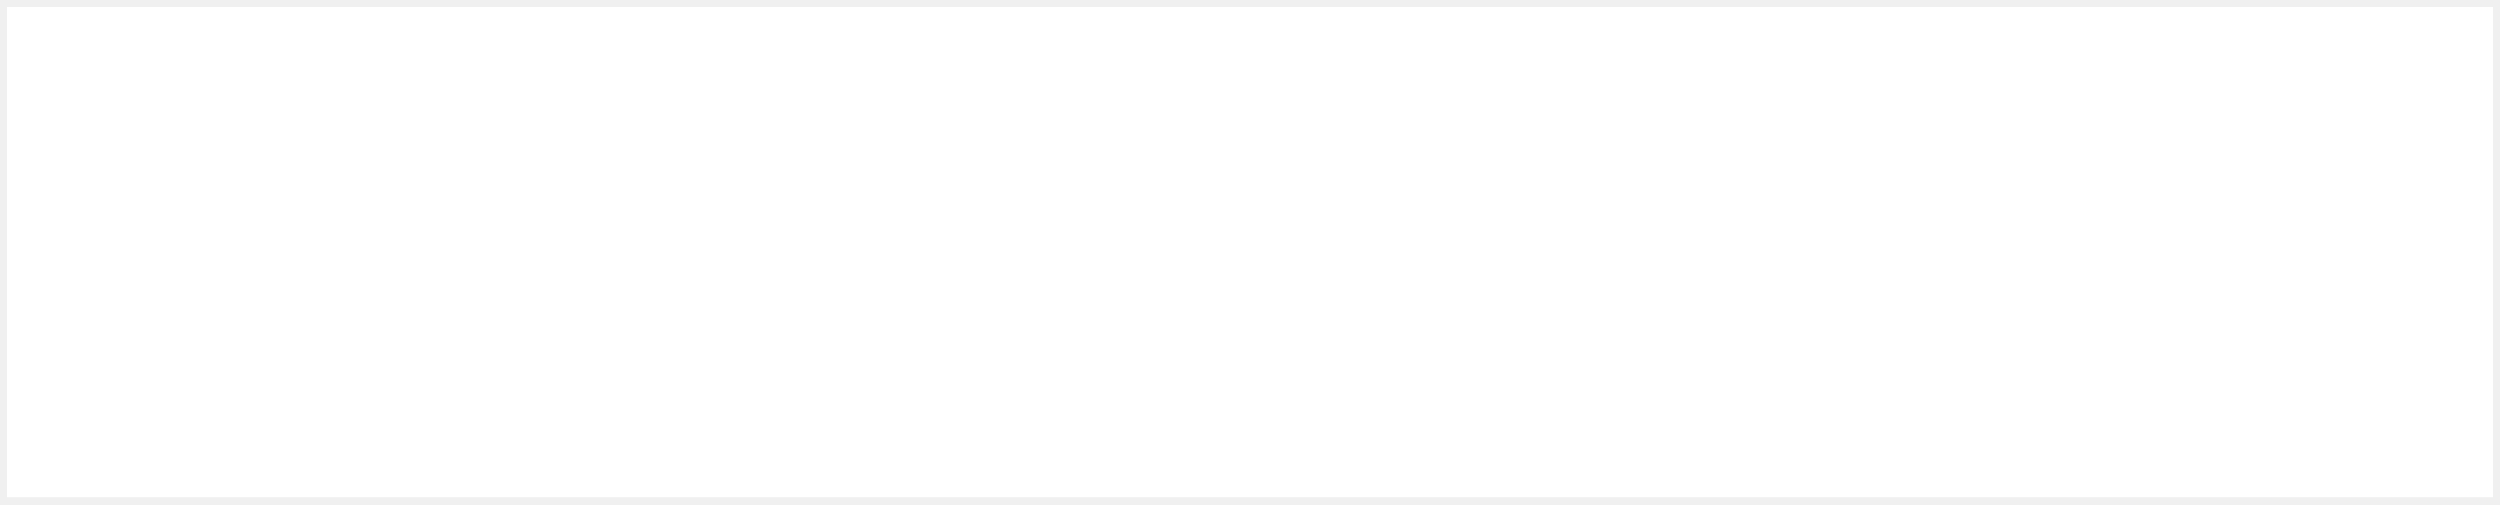
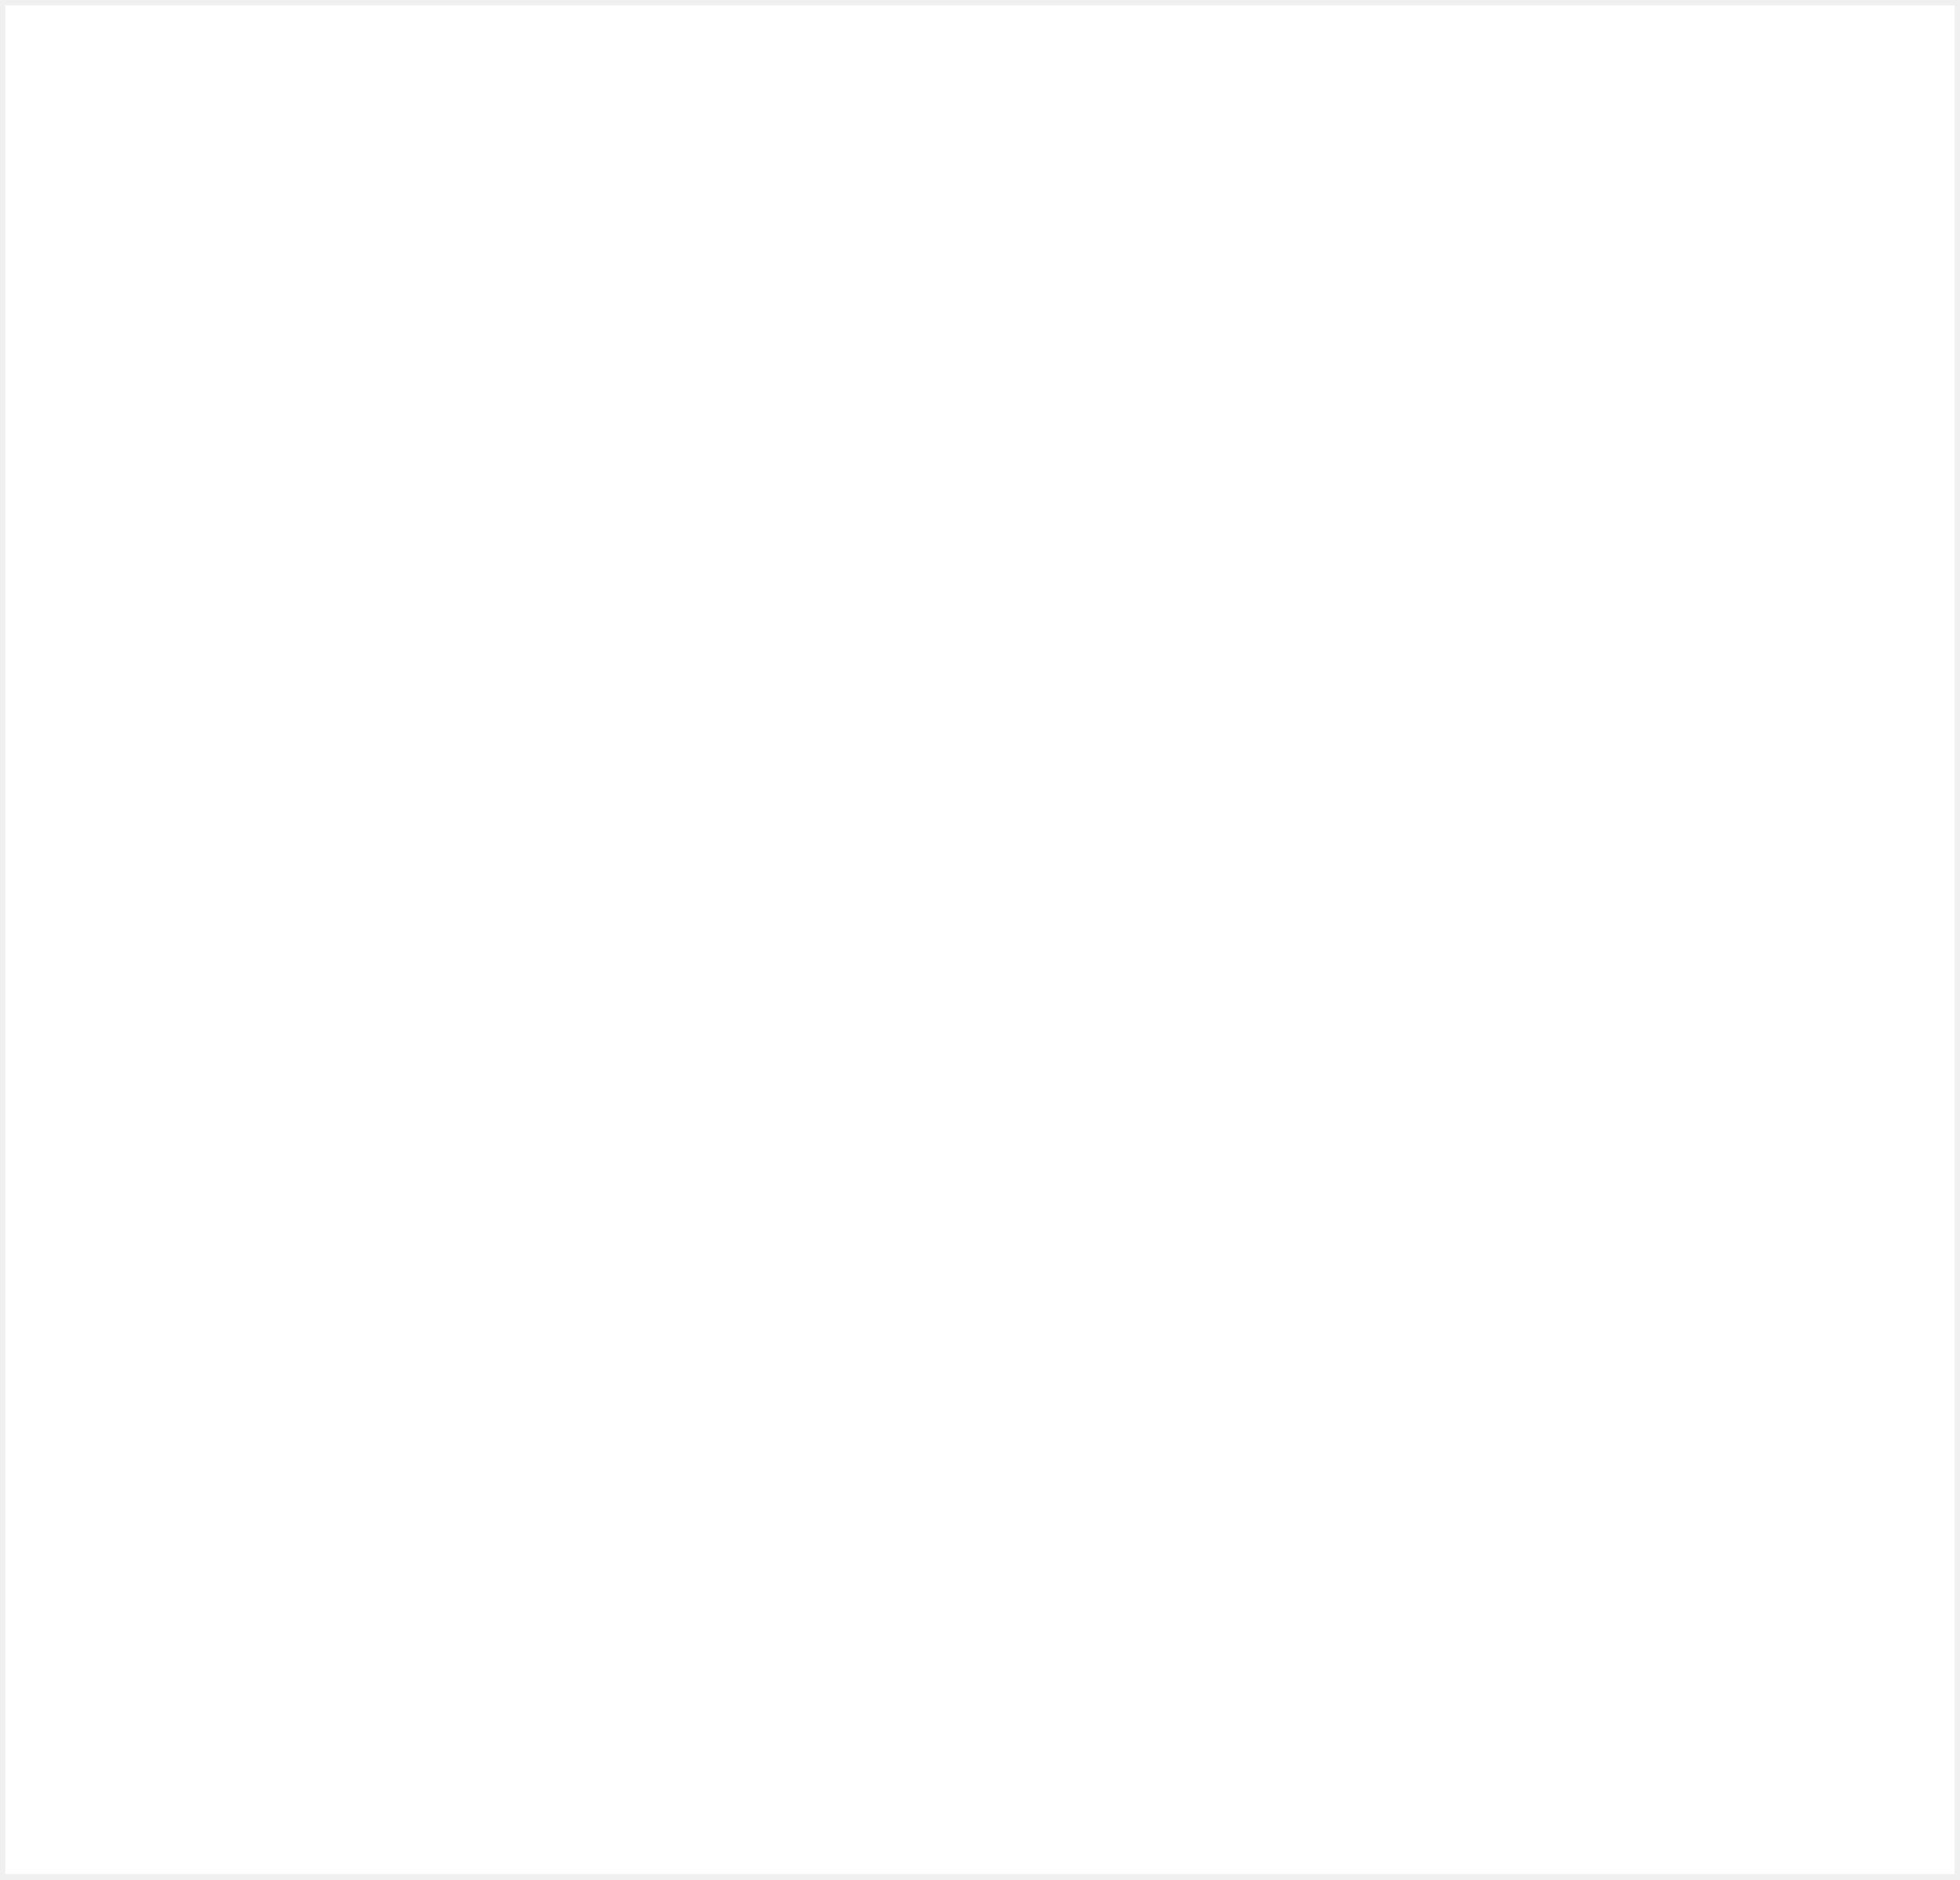
- <svg xmlns="http://www.w3.org/2000/svg" version="1.1" width="357px" height="72px">
-   <g transform="matrix(1 0 0 1 -1314 -610 )">
-     <path d="M 1315 611  L 1670 611  L 1670 681  L 1315 681  L 1315 611  Z " fill-rule="nonzero" fill="#ffffff" stroke="none" />
+ <svg xmlns="http://www.w3.org/2000/svg" version="1.1" width="365px" height="350px">
+   <g transform="matrix(1 0 0 1 -1310 -352 )">
+     <path d="M 1311 353  L 1674 353  L 1674 701  L 1311 701  L 1311 353  Z " fill-rule="nonzero" fill="#ffffff" stroke="none" />
  </g>
</svg>
